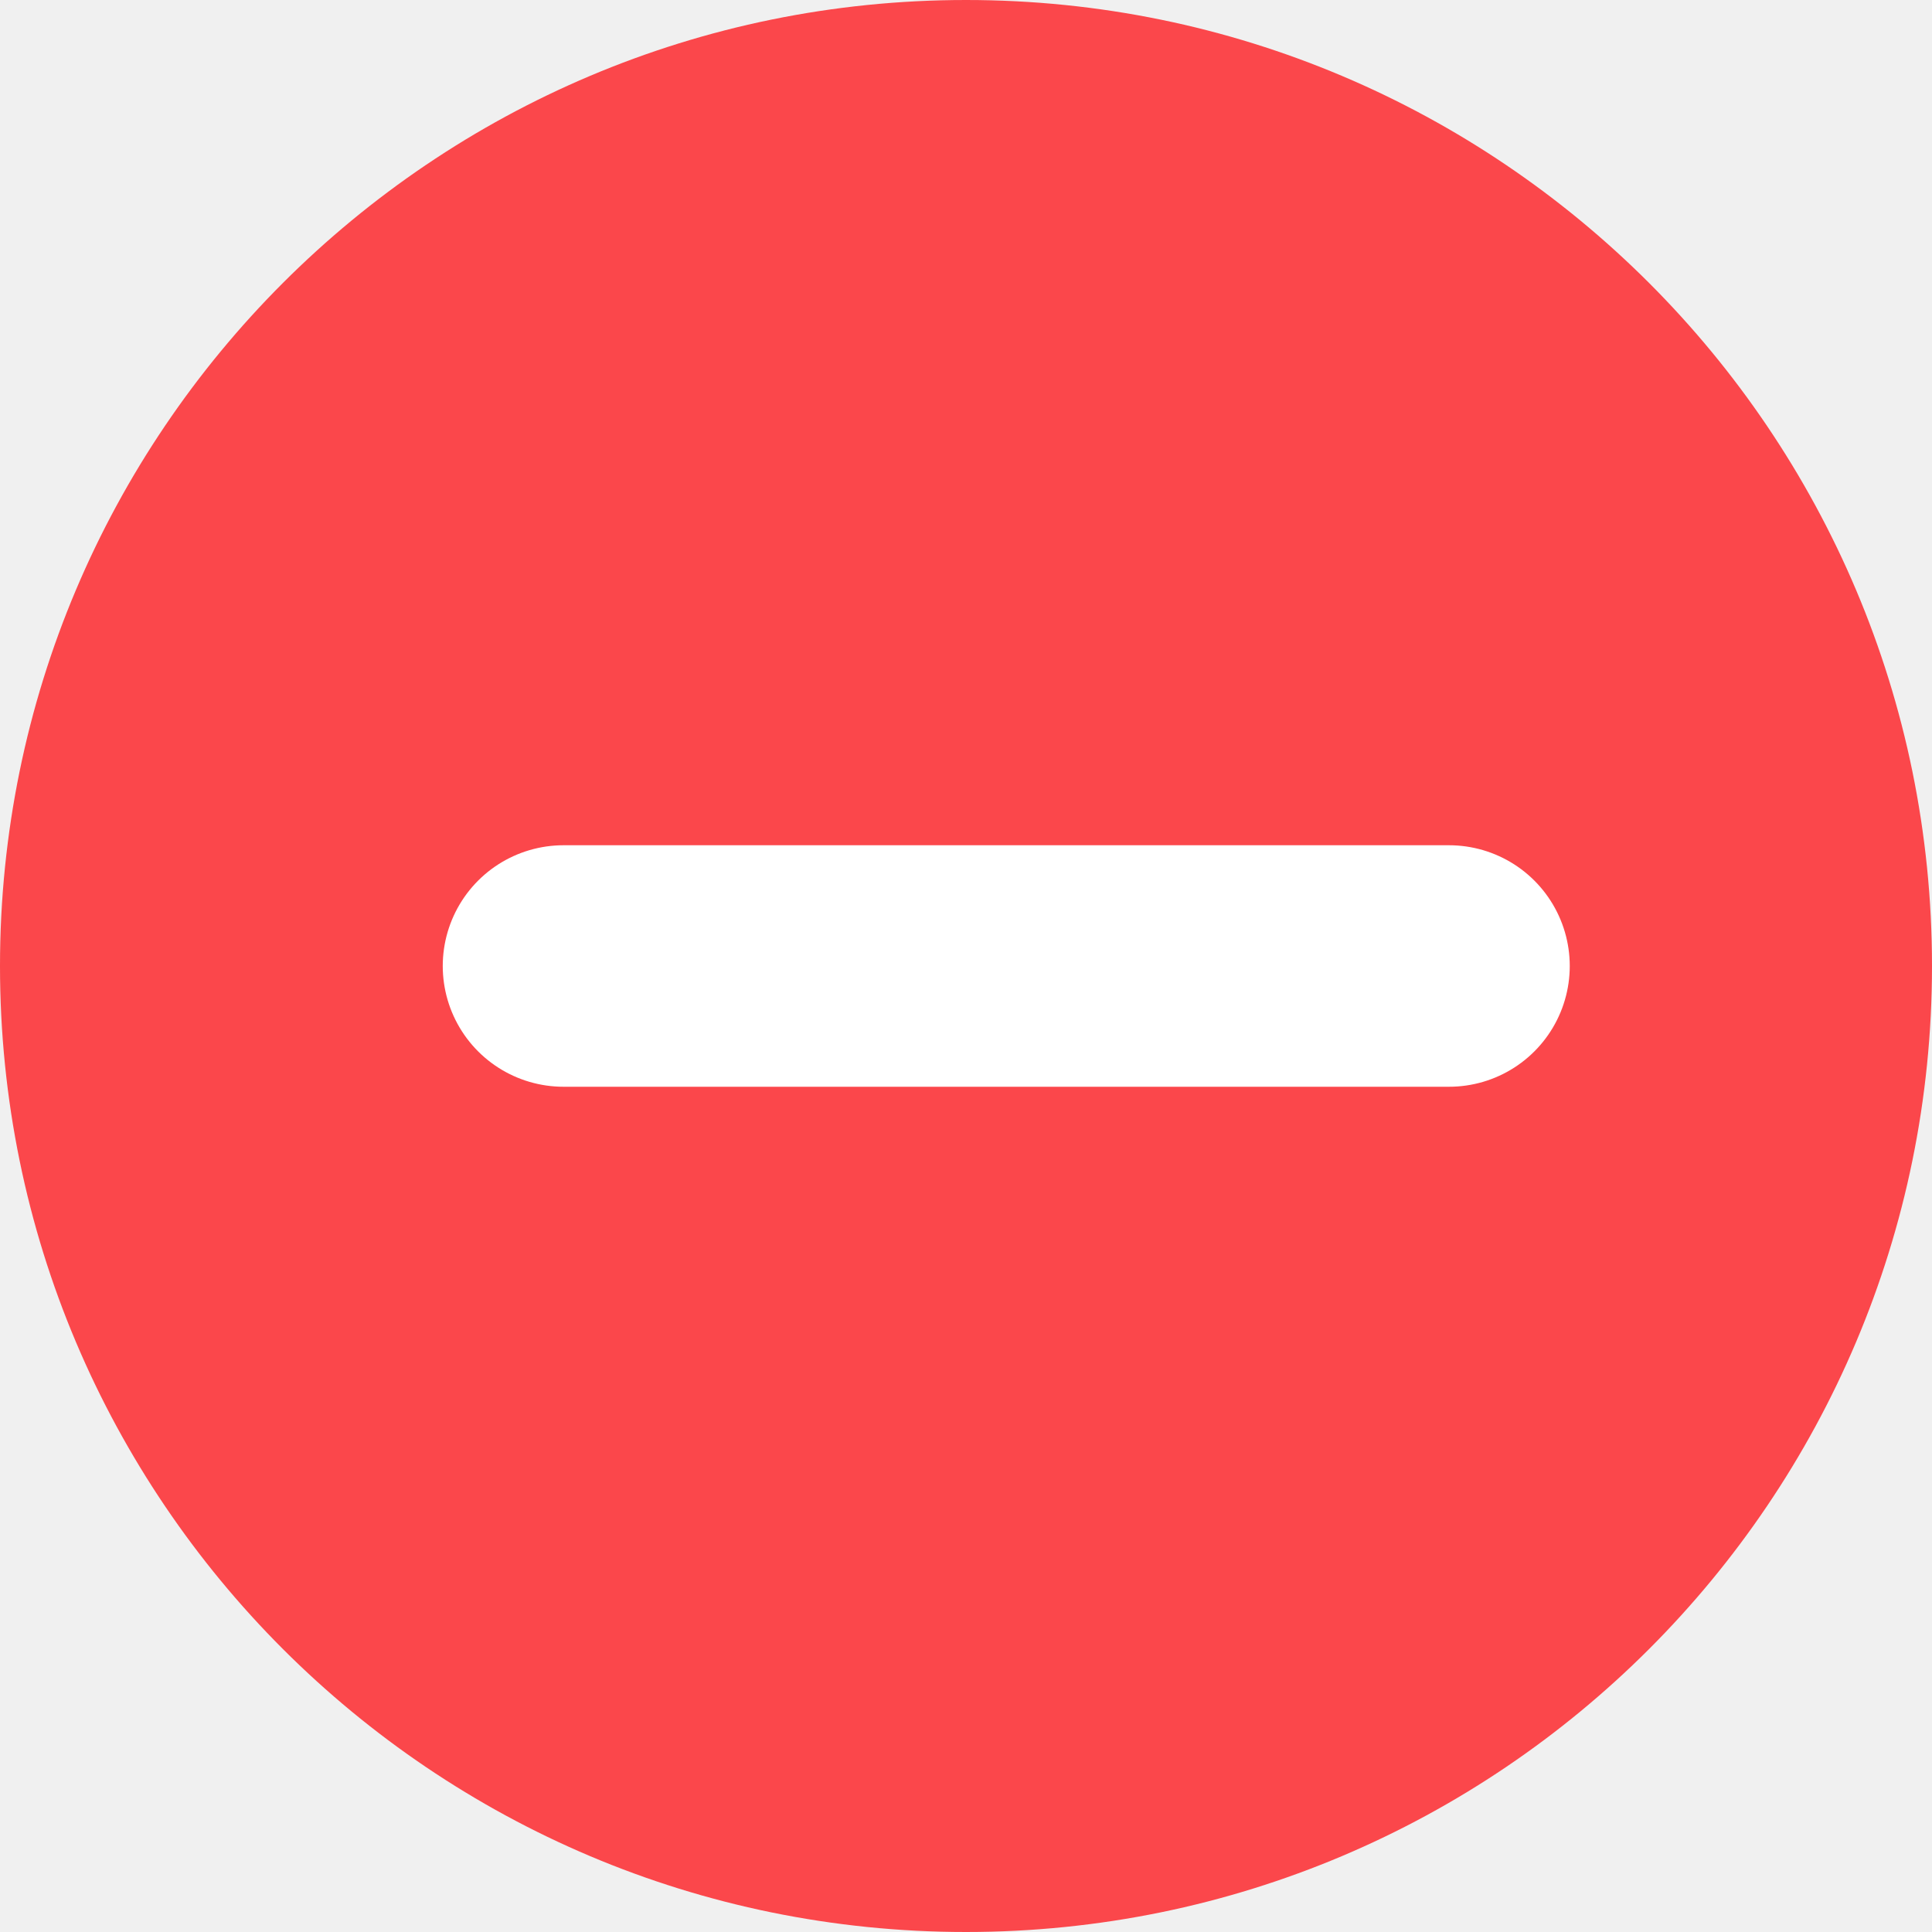
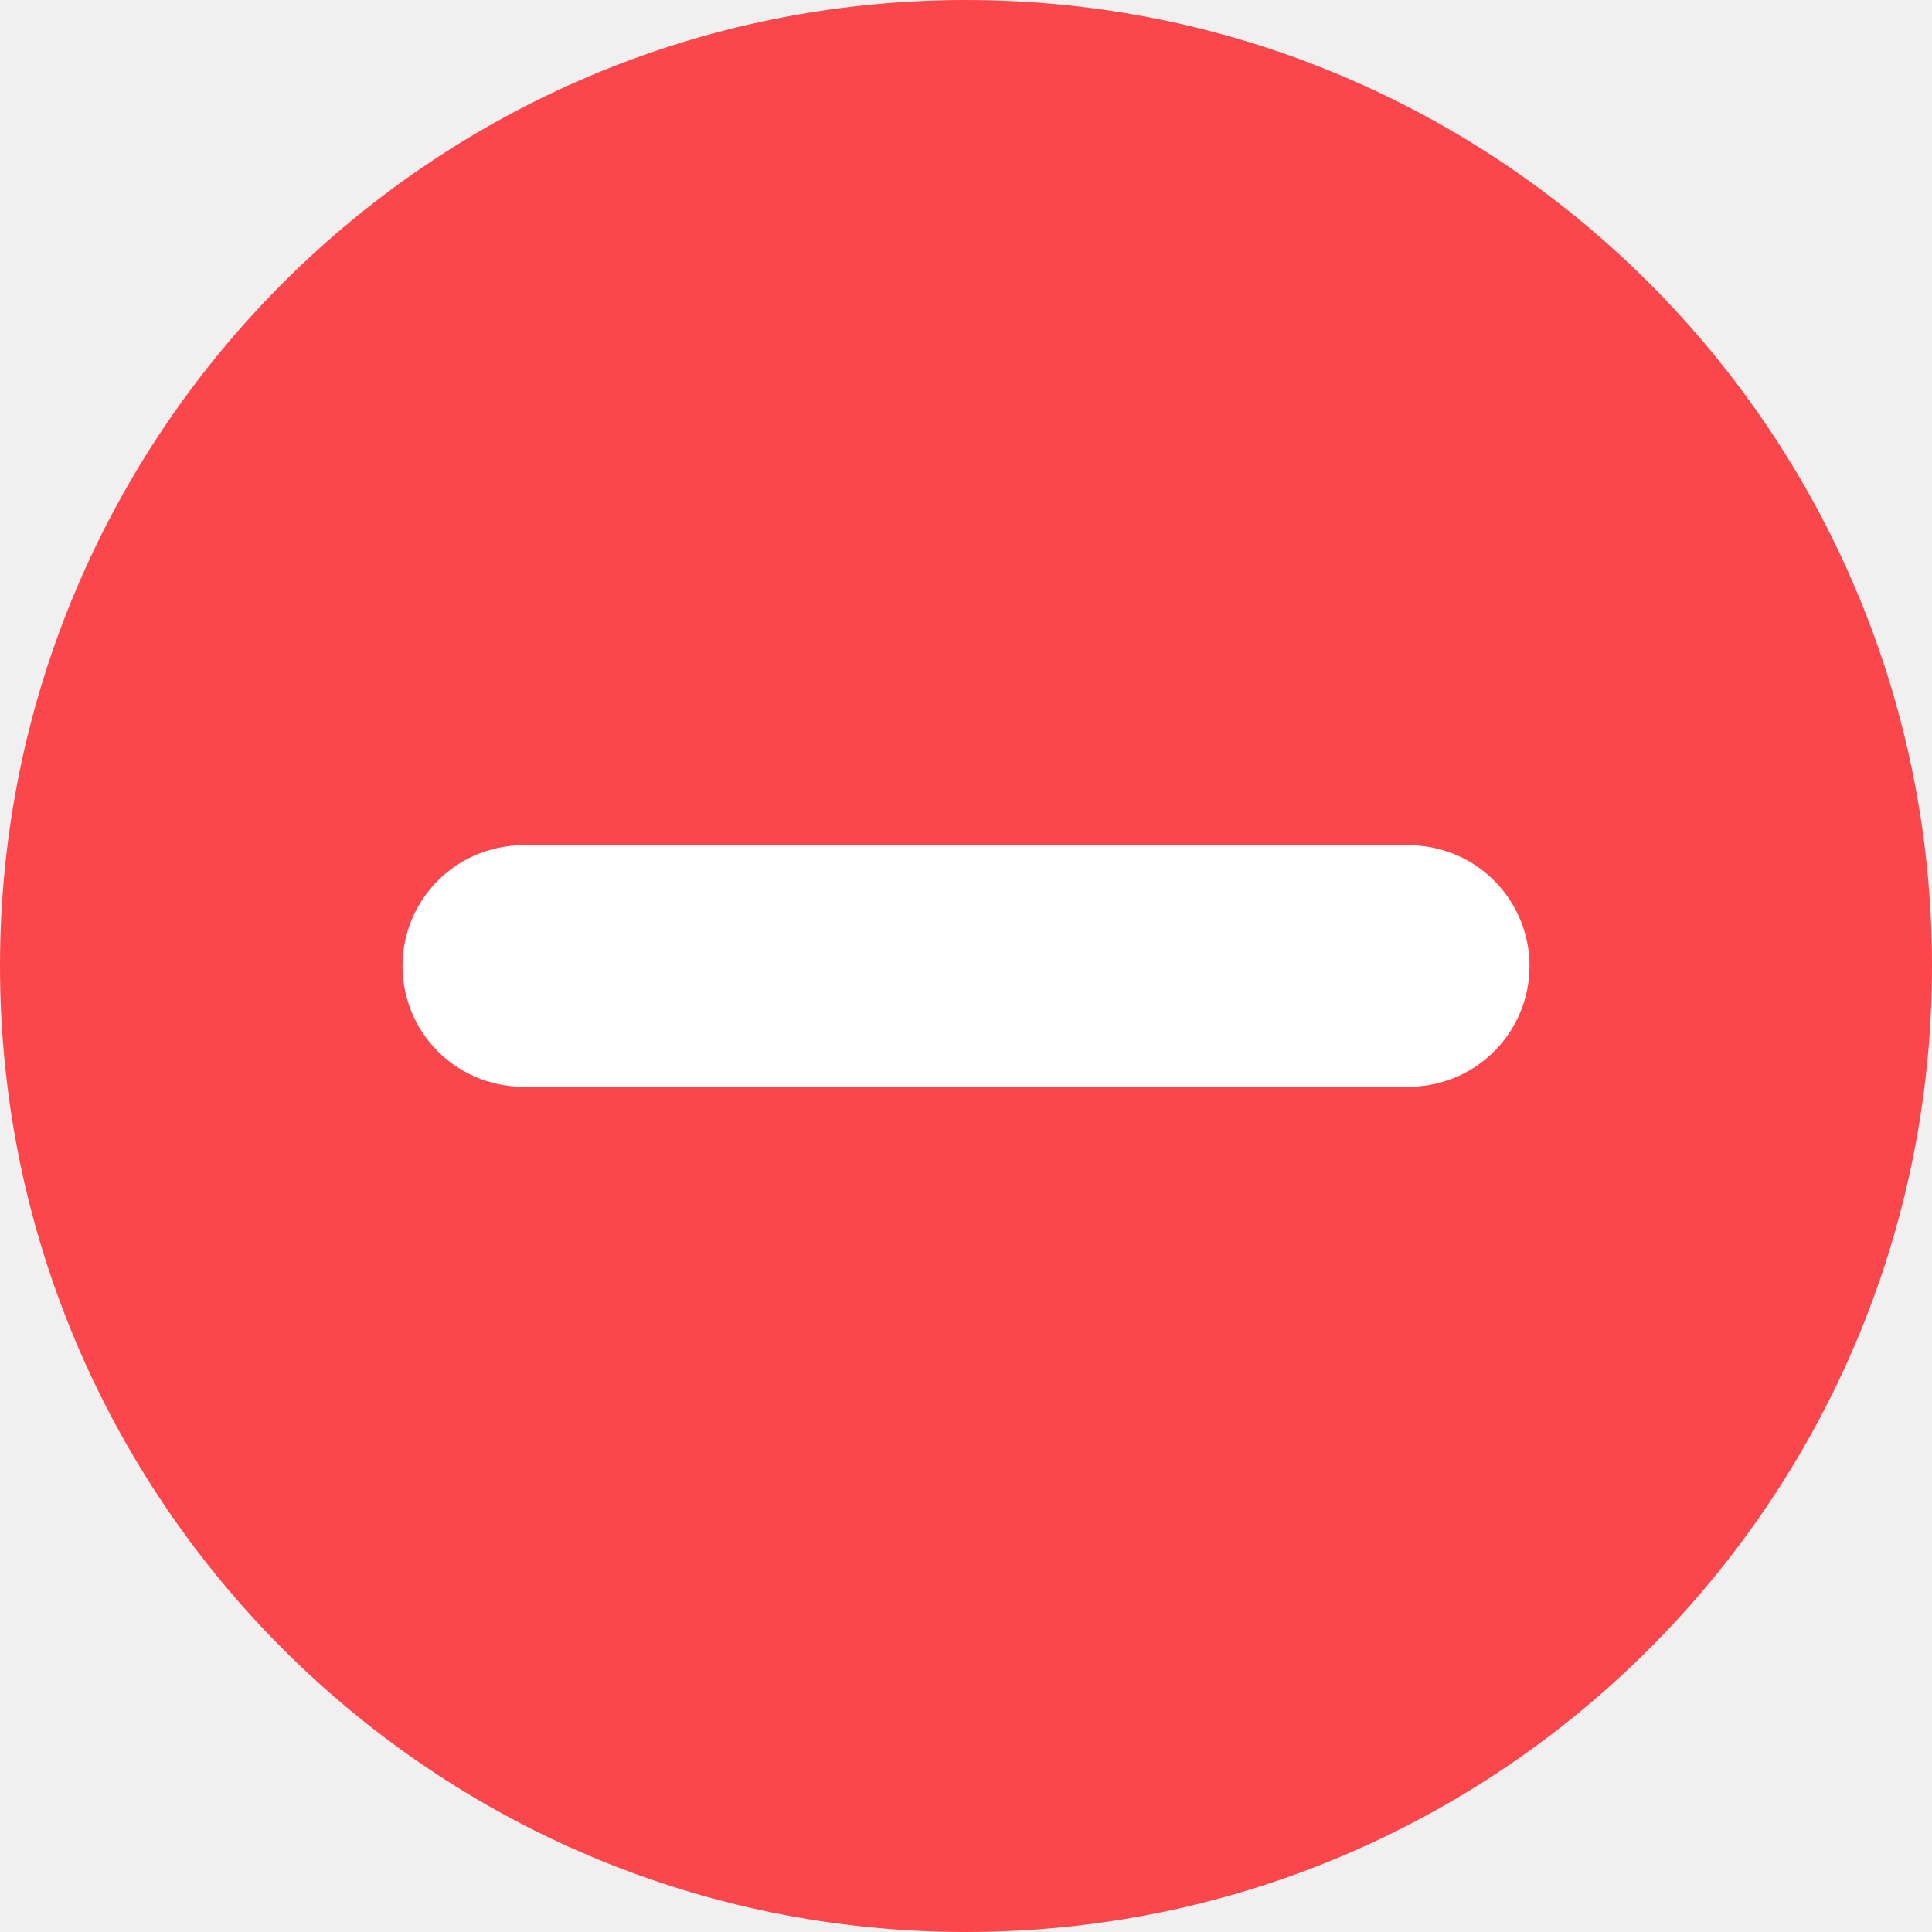
- <svg xmlns="http://www.w3.org/2000/svg" viewBox="0 0 24 24">
-   <g id="Layer_2" data-name="Layer 2">
-     <g id="talen">
-       <circle cx="12" cy="12" r="12" style="fill:#fb474b" />
-       <line x1="7" y1="12" x2="18" y2="12" style="fill:none;stroke:#fff;stroke-linecap:round;stroke-linejoin:round;stroke-width:3px" />
-     </g>
-   </g>
+ <svg xmlns="http://www.w3.org/2000/svg" version="1.1" id="Layer_1" x="0px" y="0px" viewBox="0 0 24 24" style="enable-background:new 0 0 24 24;" xml:space="preserve">
+   <style type="text/css">
+ 	.st0{fill:#FB474B;}
+ 	.st1{fill:none;stroke:#FFFFFF;stroke-width:3;stroke-linecap:round;stroke-linejoin:round;}
+ </style>
+   <circle class="st0" cx="12" cy="12" r="12" />
+   <line class="st1" x1="6.5" y1="12" x2="17.5" y2="12" />
</svg>
